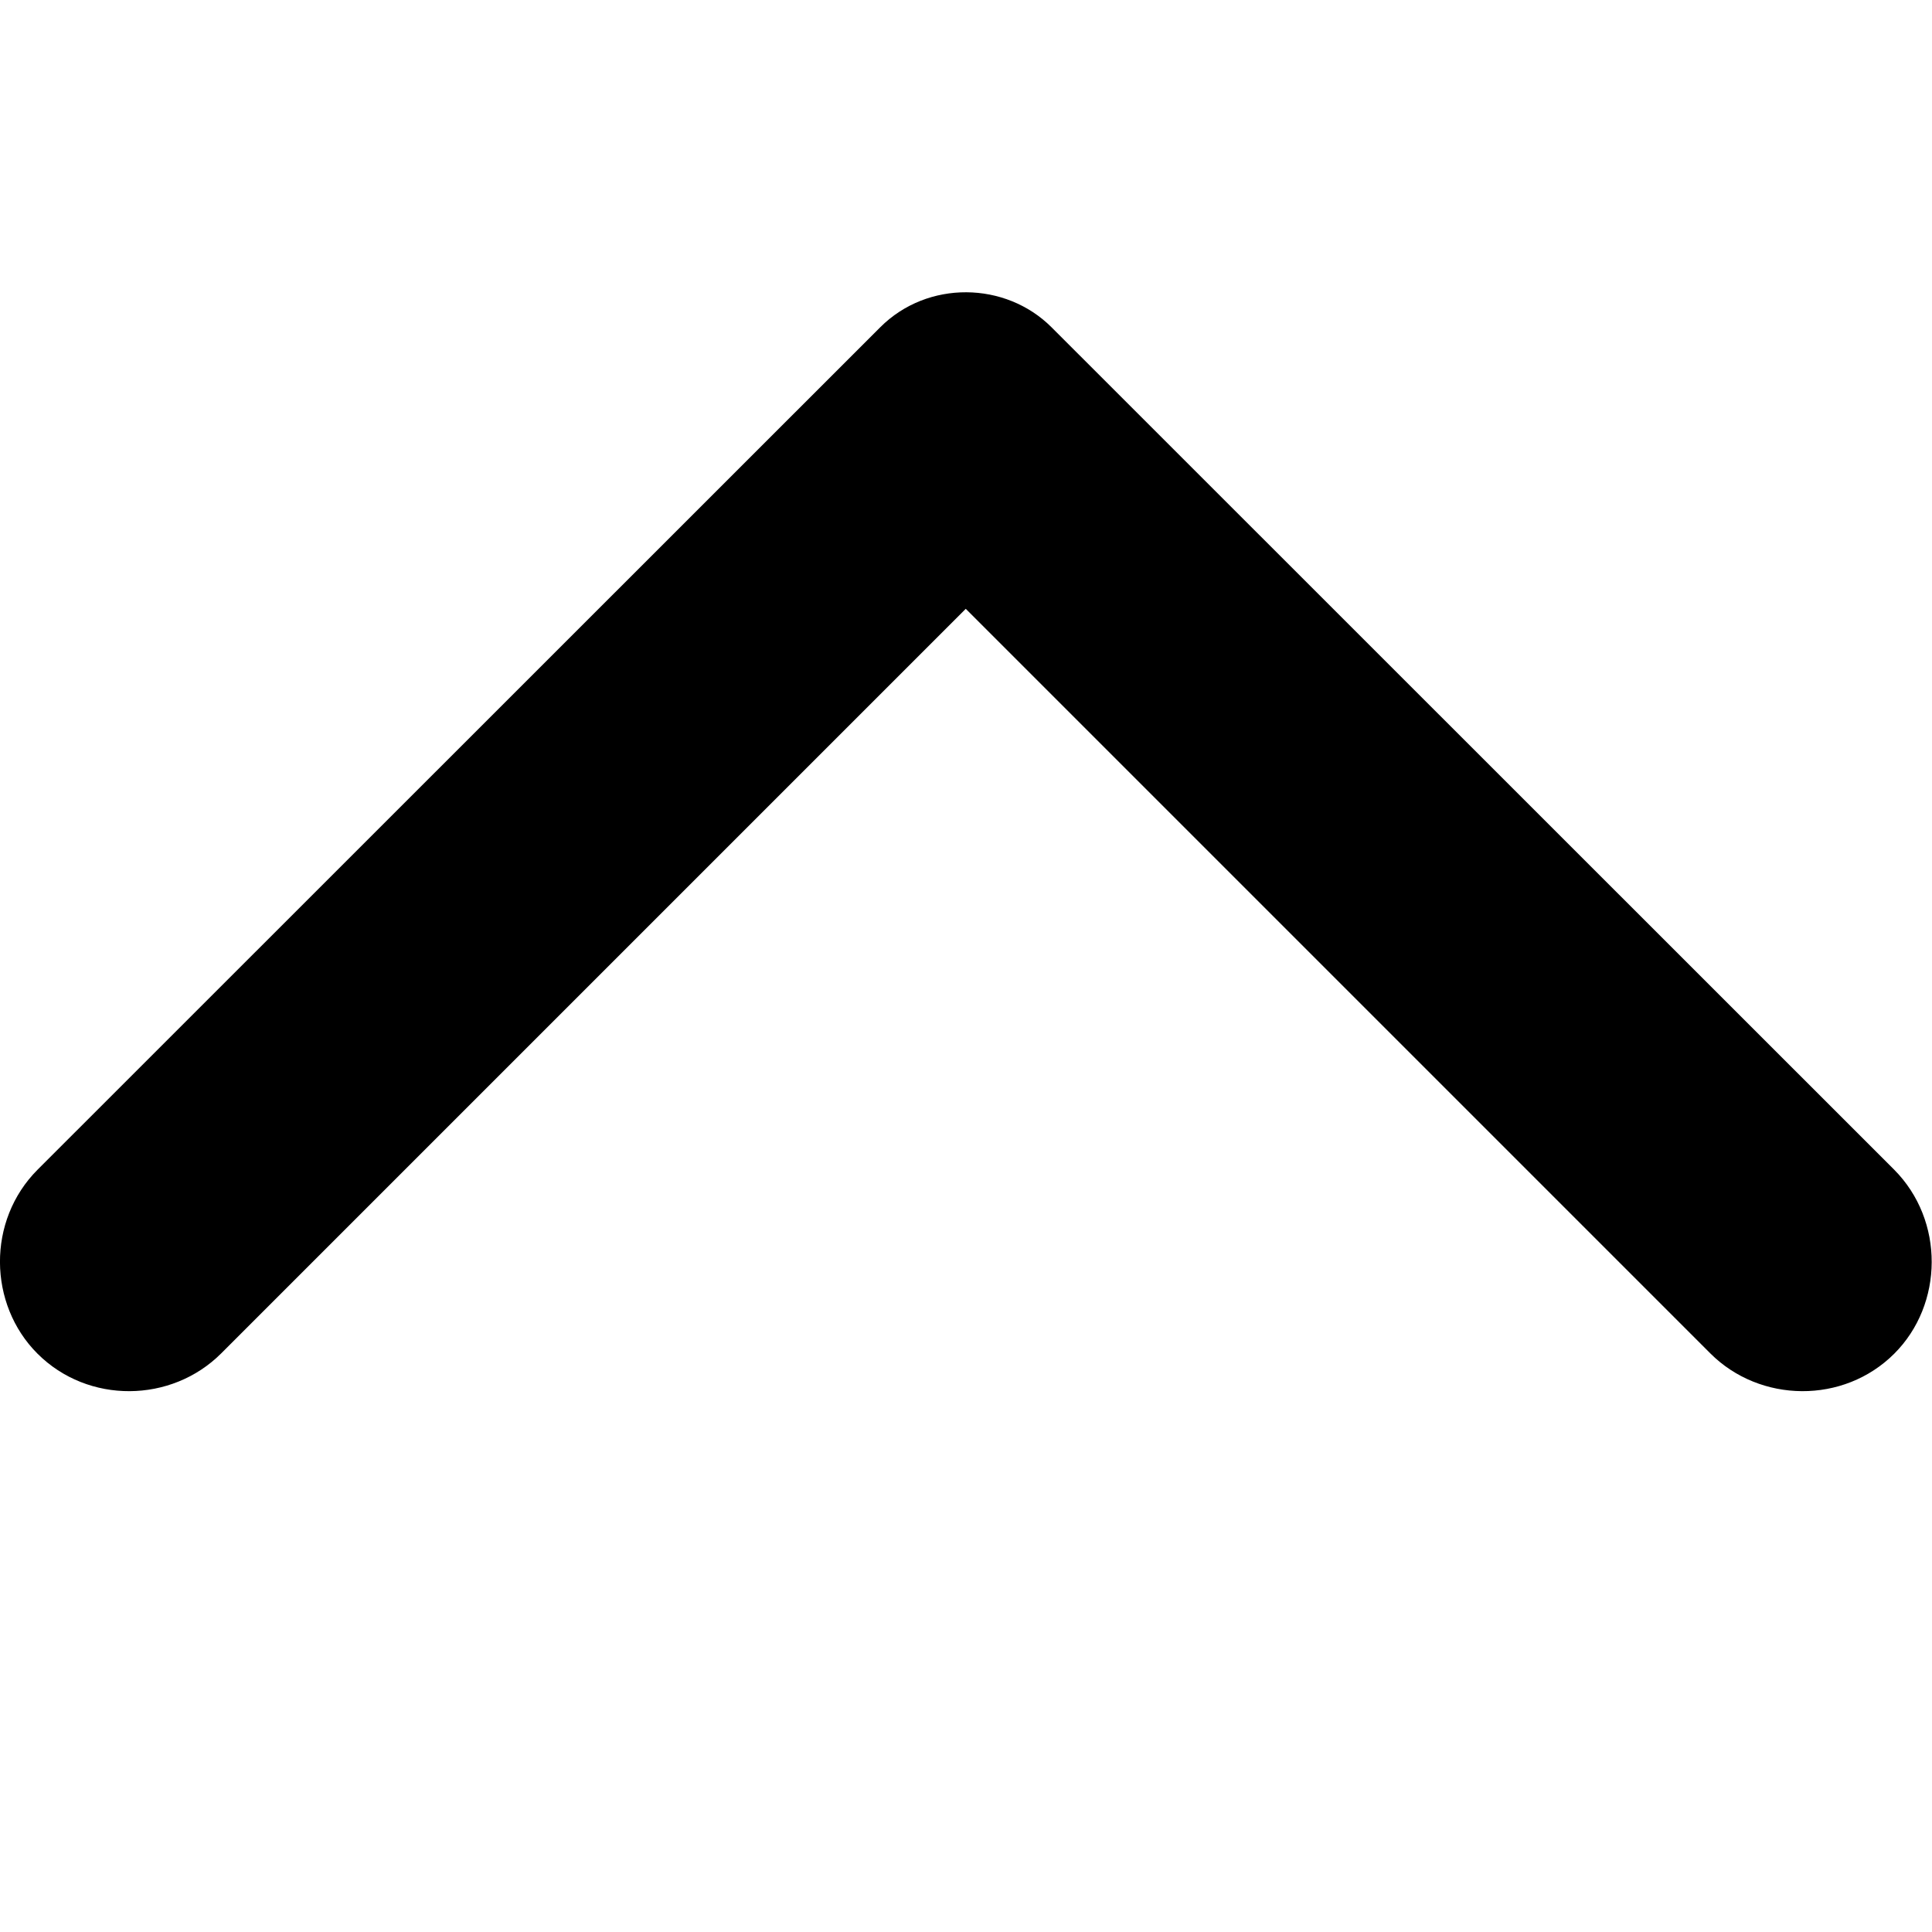
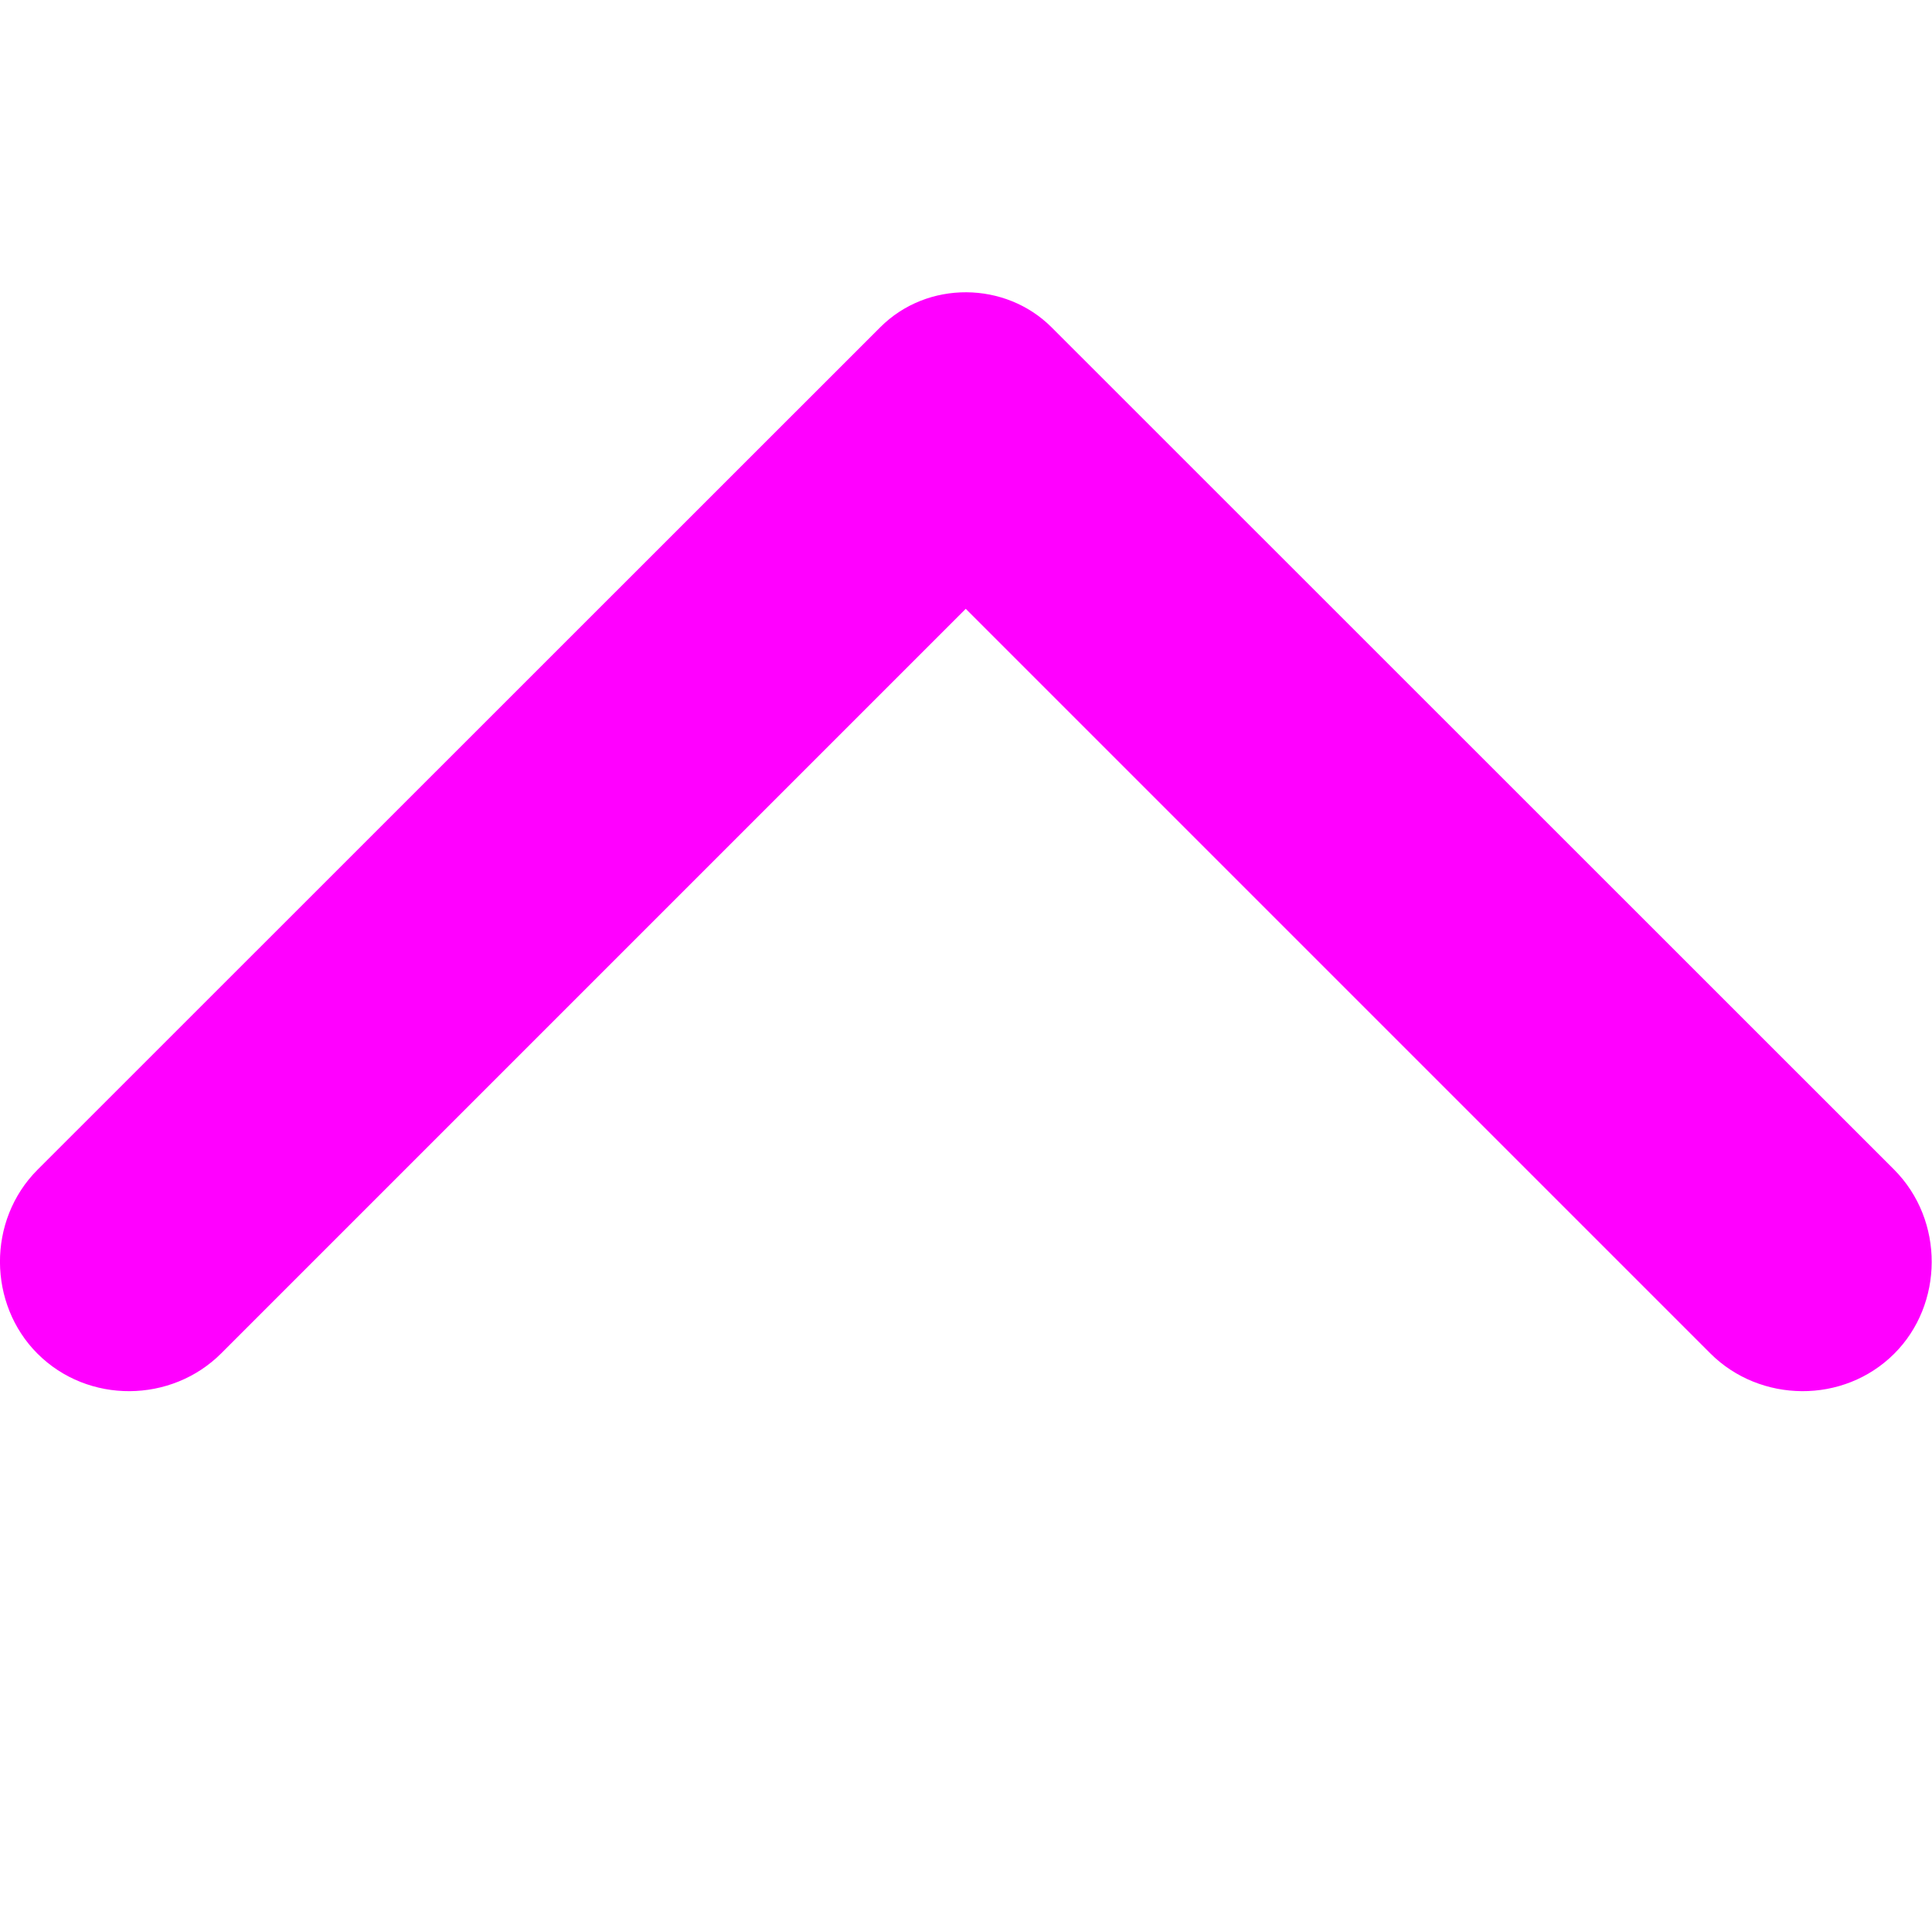
<svg xmlns="http://www.w3.org/2000/svg" width="8" height="8" viewBox="0 0 8 8">
  <g fill="none" fill-rule="evenodd">
    <rect width="8" height="8" />
-     <path fill="#000000" d="M0.916,5.604 C0.71,5.81 0.365,5.815 0.155,5.605 C-0.049,5.401 -0.055,5.054 0.156,4.843 L3.645,1.355 C3.841,1.159 4.164,1.165 4.354,1.355 L7.843,4.843 C8.053,5.054 8.048,5.401 7.844,5.605 C7.634,5.815 7.288,5.81 7.082,5.604 L3.999,2.521 L0.916,5.604 Z" />
+     <path fill="#FF00FF" d="M0.916,5.604 C0.71,5.81 0.365,5.815 0.155,5.605 C-0.049,5.401 -0.055,5.054 0.156,4.843 L3.645,1.355 C3.841,1.159 4.164,1.165 4.354,1.355 L7.843,4.843 C8.053,5.054 8.048,5.401 7.844,5.605 C7.634,5.815 7.288,5.81 7.082,5.604 L3.999,2.521 L0.916,5.604 Z" />
  </g>
</svg>
